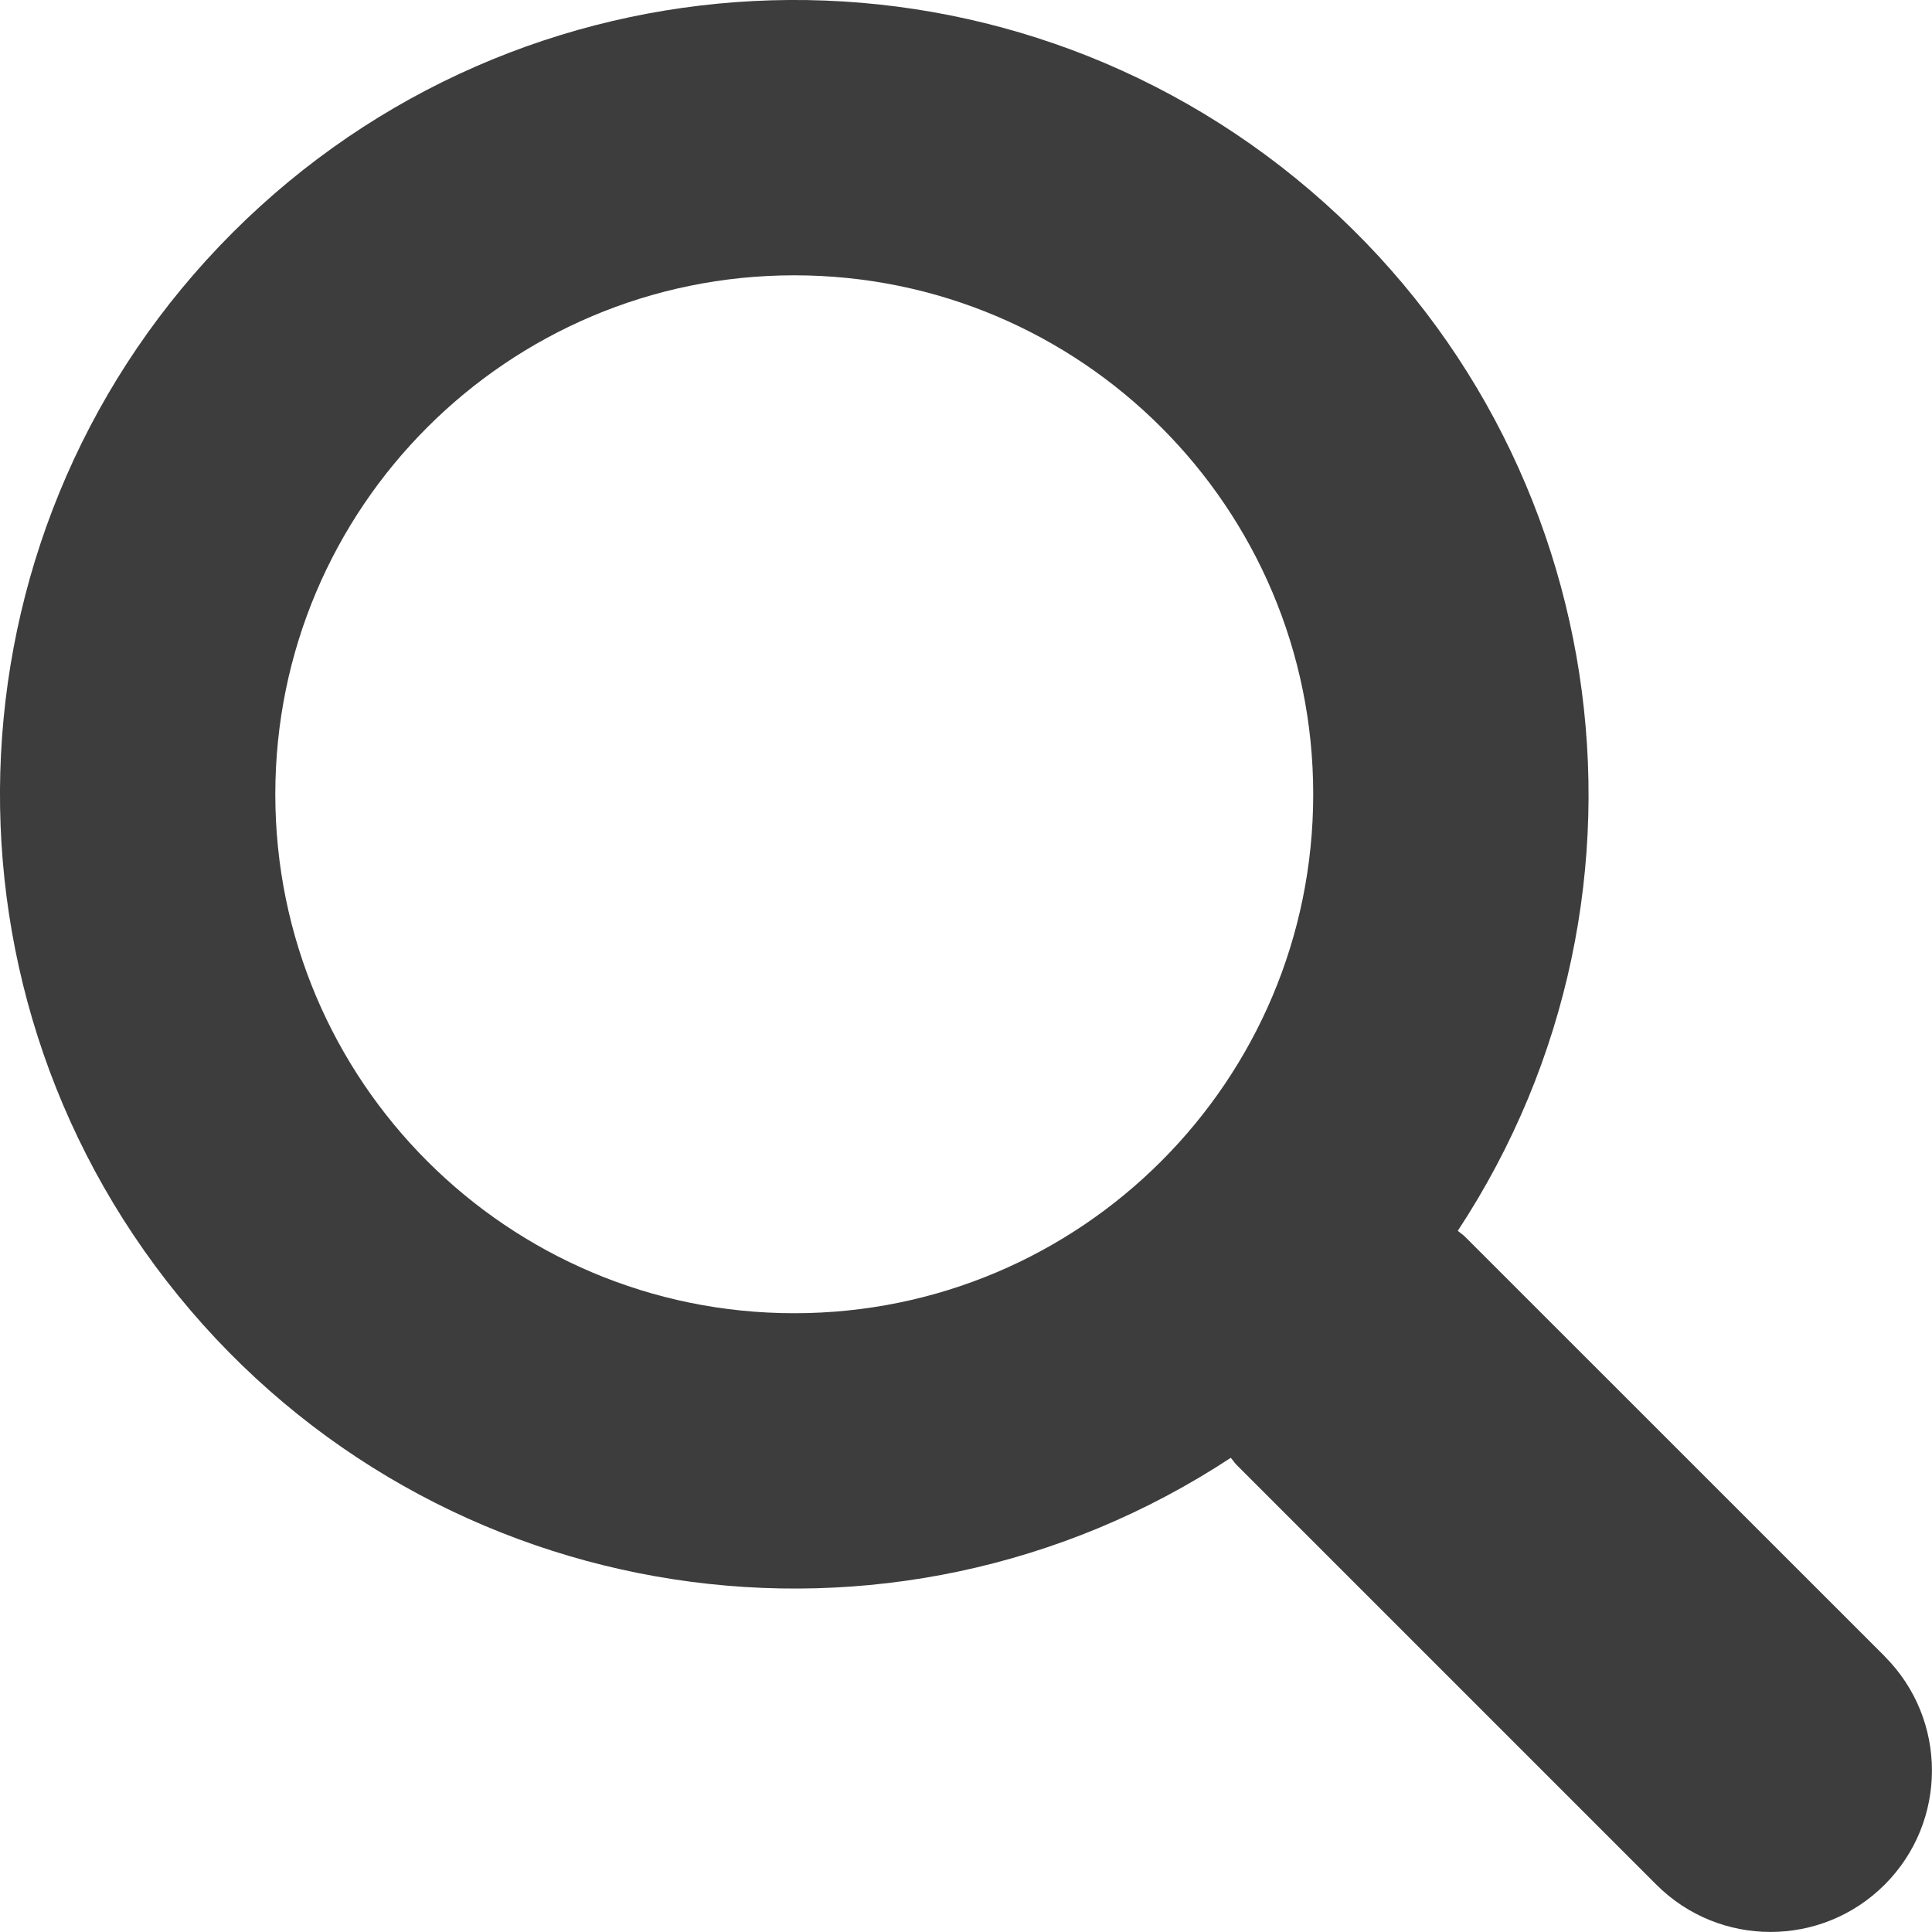
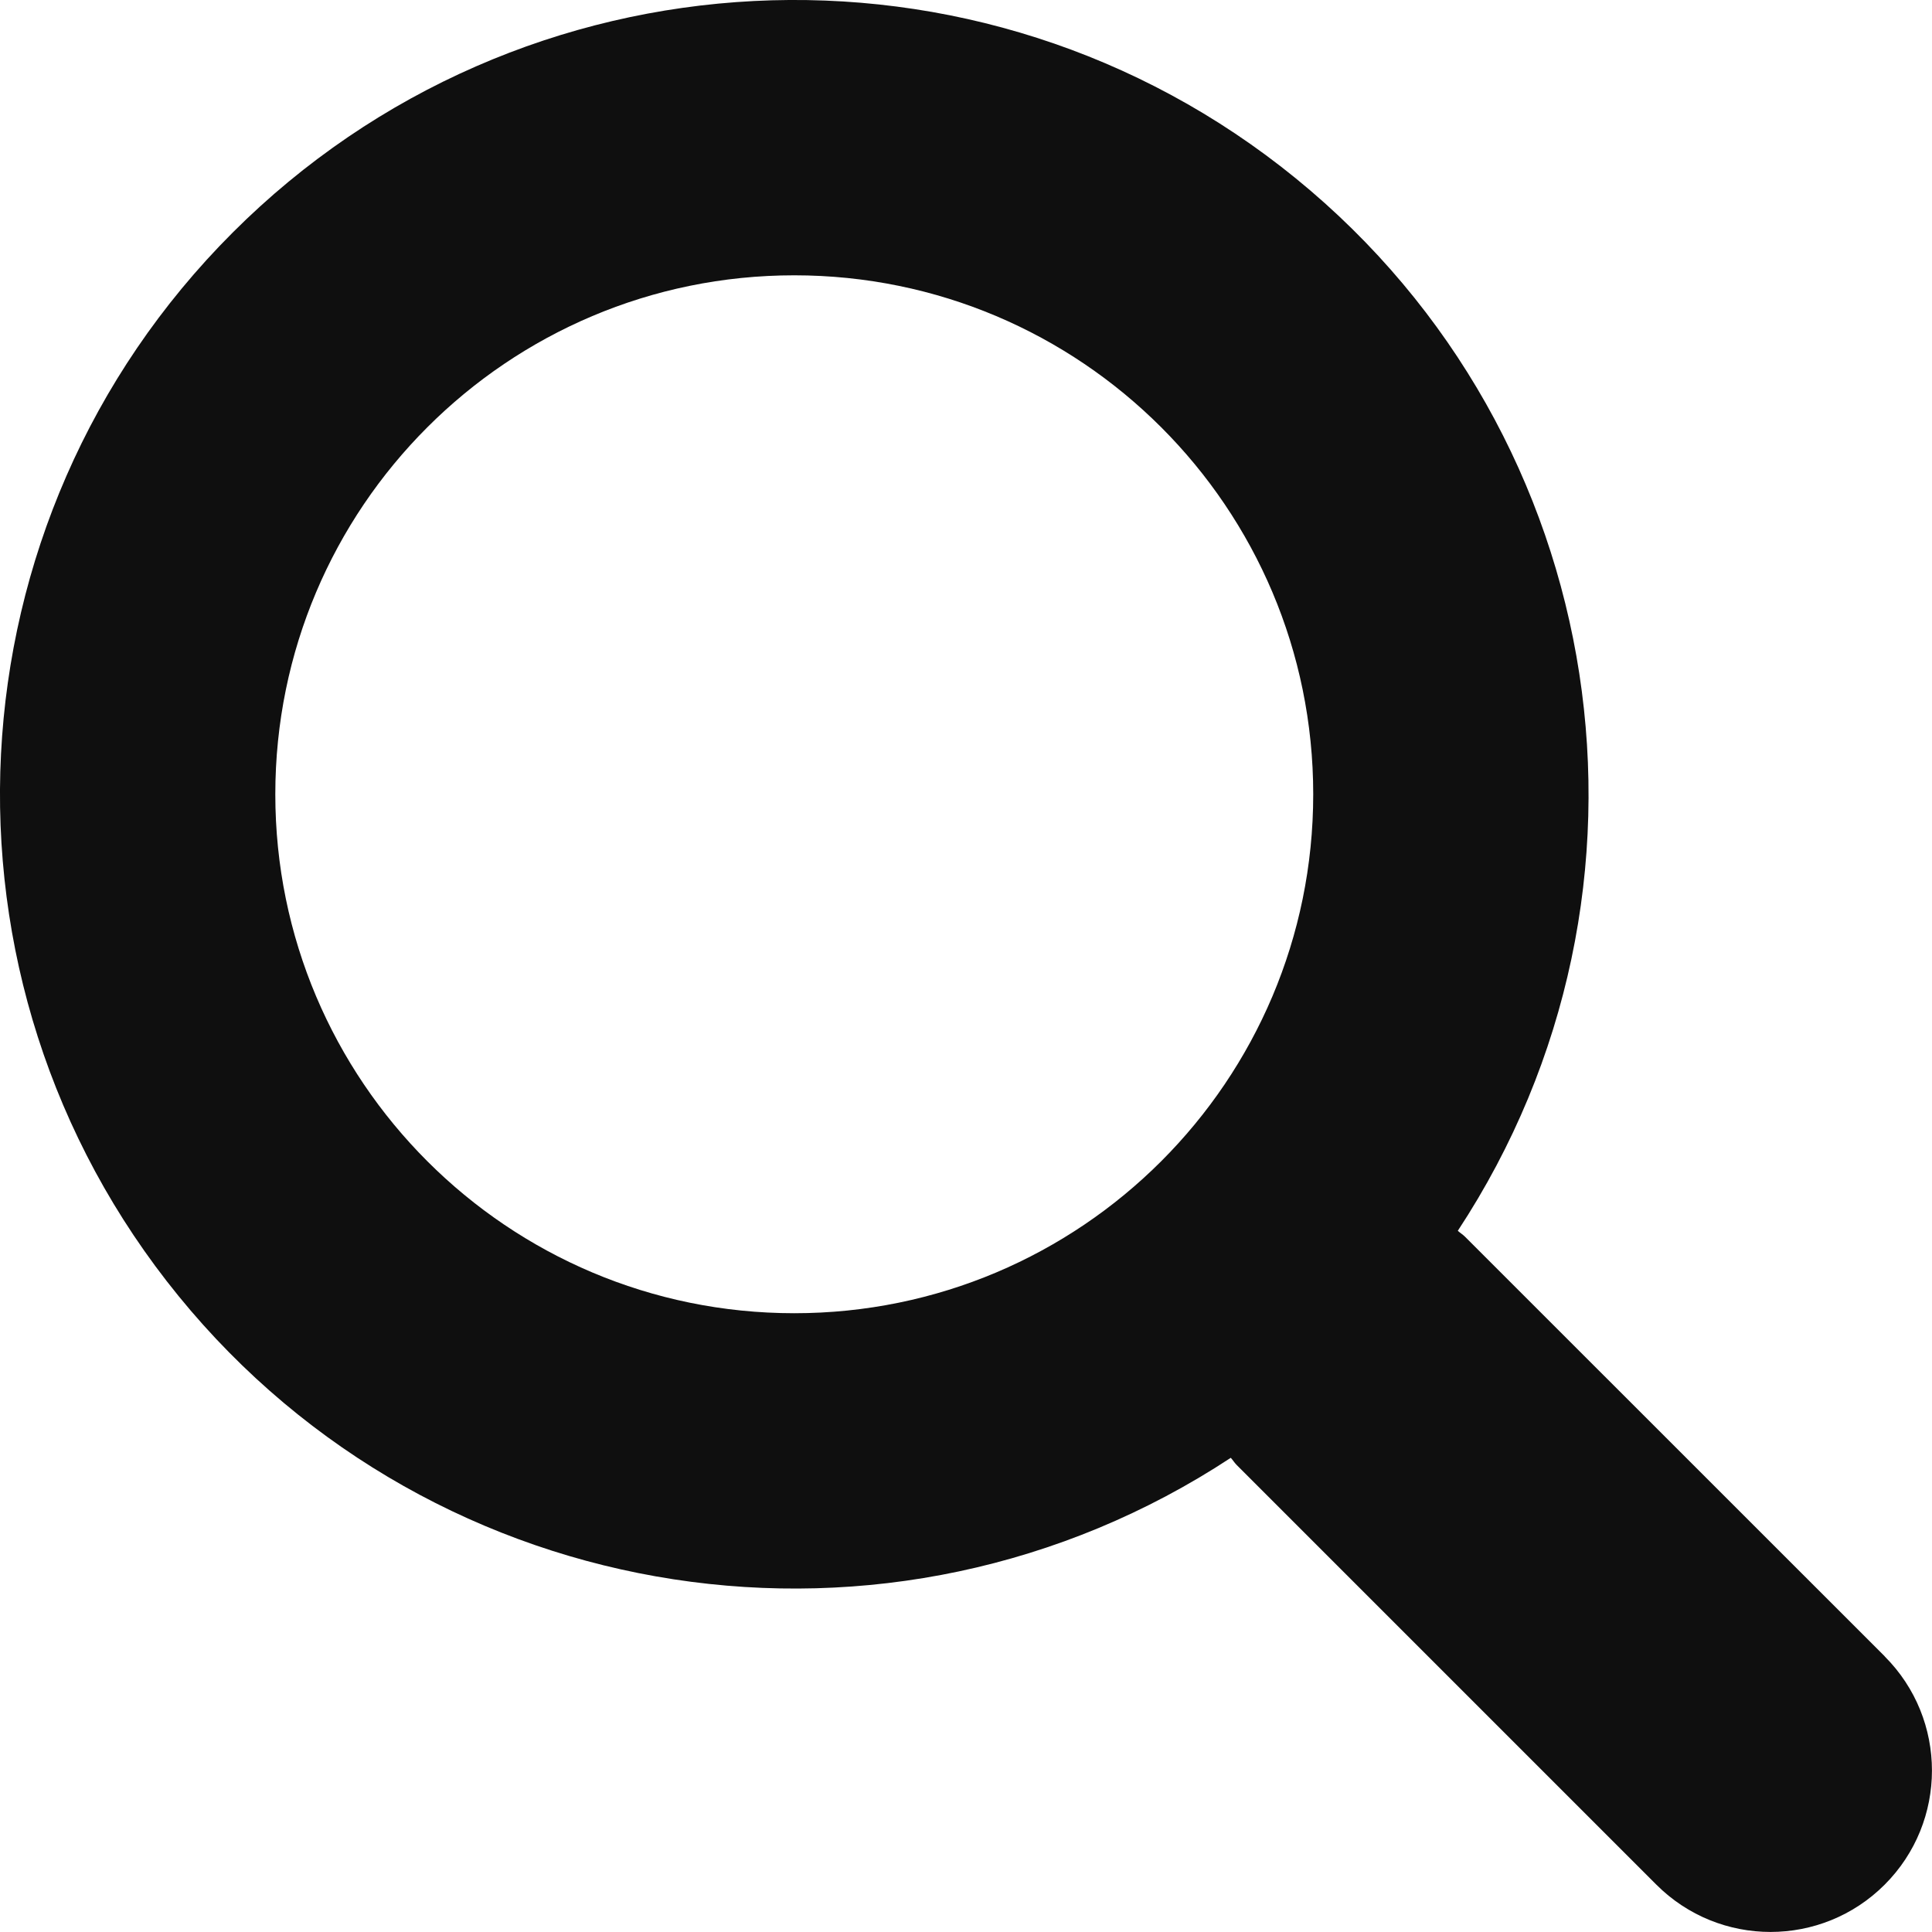
<svg xmlns="http://www.w3.org/2000/svg" width="18" height="18" viewBox="0 0 18 18">
-   <path d="M17.56 15.432l-3.911-3.91c-.02-.02-.045-.035-.067-.055a7.4 7.4 0 10-2.115 2.115c.02.022.034.046.055.067l3.91 3.91a1.504 1.504 0 102.127-2.127zM7.4 12.235a4.835 4.835 0 110-9.67 4.835 4.835 0 010 9.67z" fill="#3D3D3D" />
+   <path d="M17.56 15.432l-3.911-3.91c-.02-.02-.045-.035-.067-.055a7.4 7.4 0 10-2.115 2.115c.02.022.034.046.055.067l3.91 3.91a1.504 1.504 0 102.127-2.127zM7.4 12.235a4.835 4.835 0 110-9.67 4.835 4.835 0 010 9.67z" fill="#0f0f0f" />
</svg>
